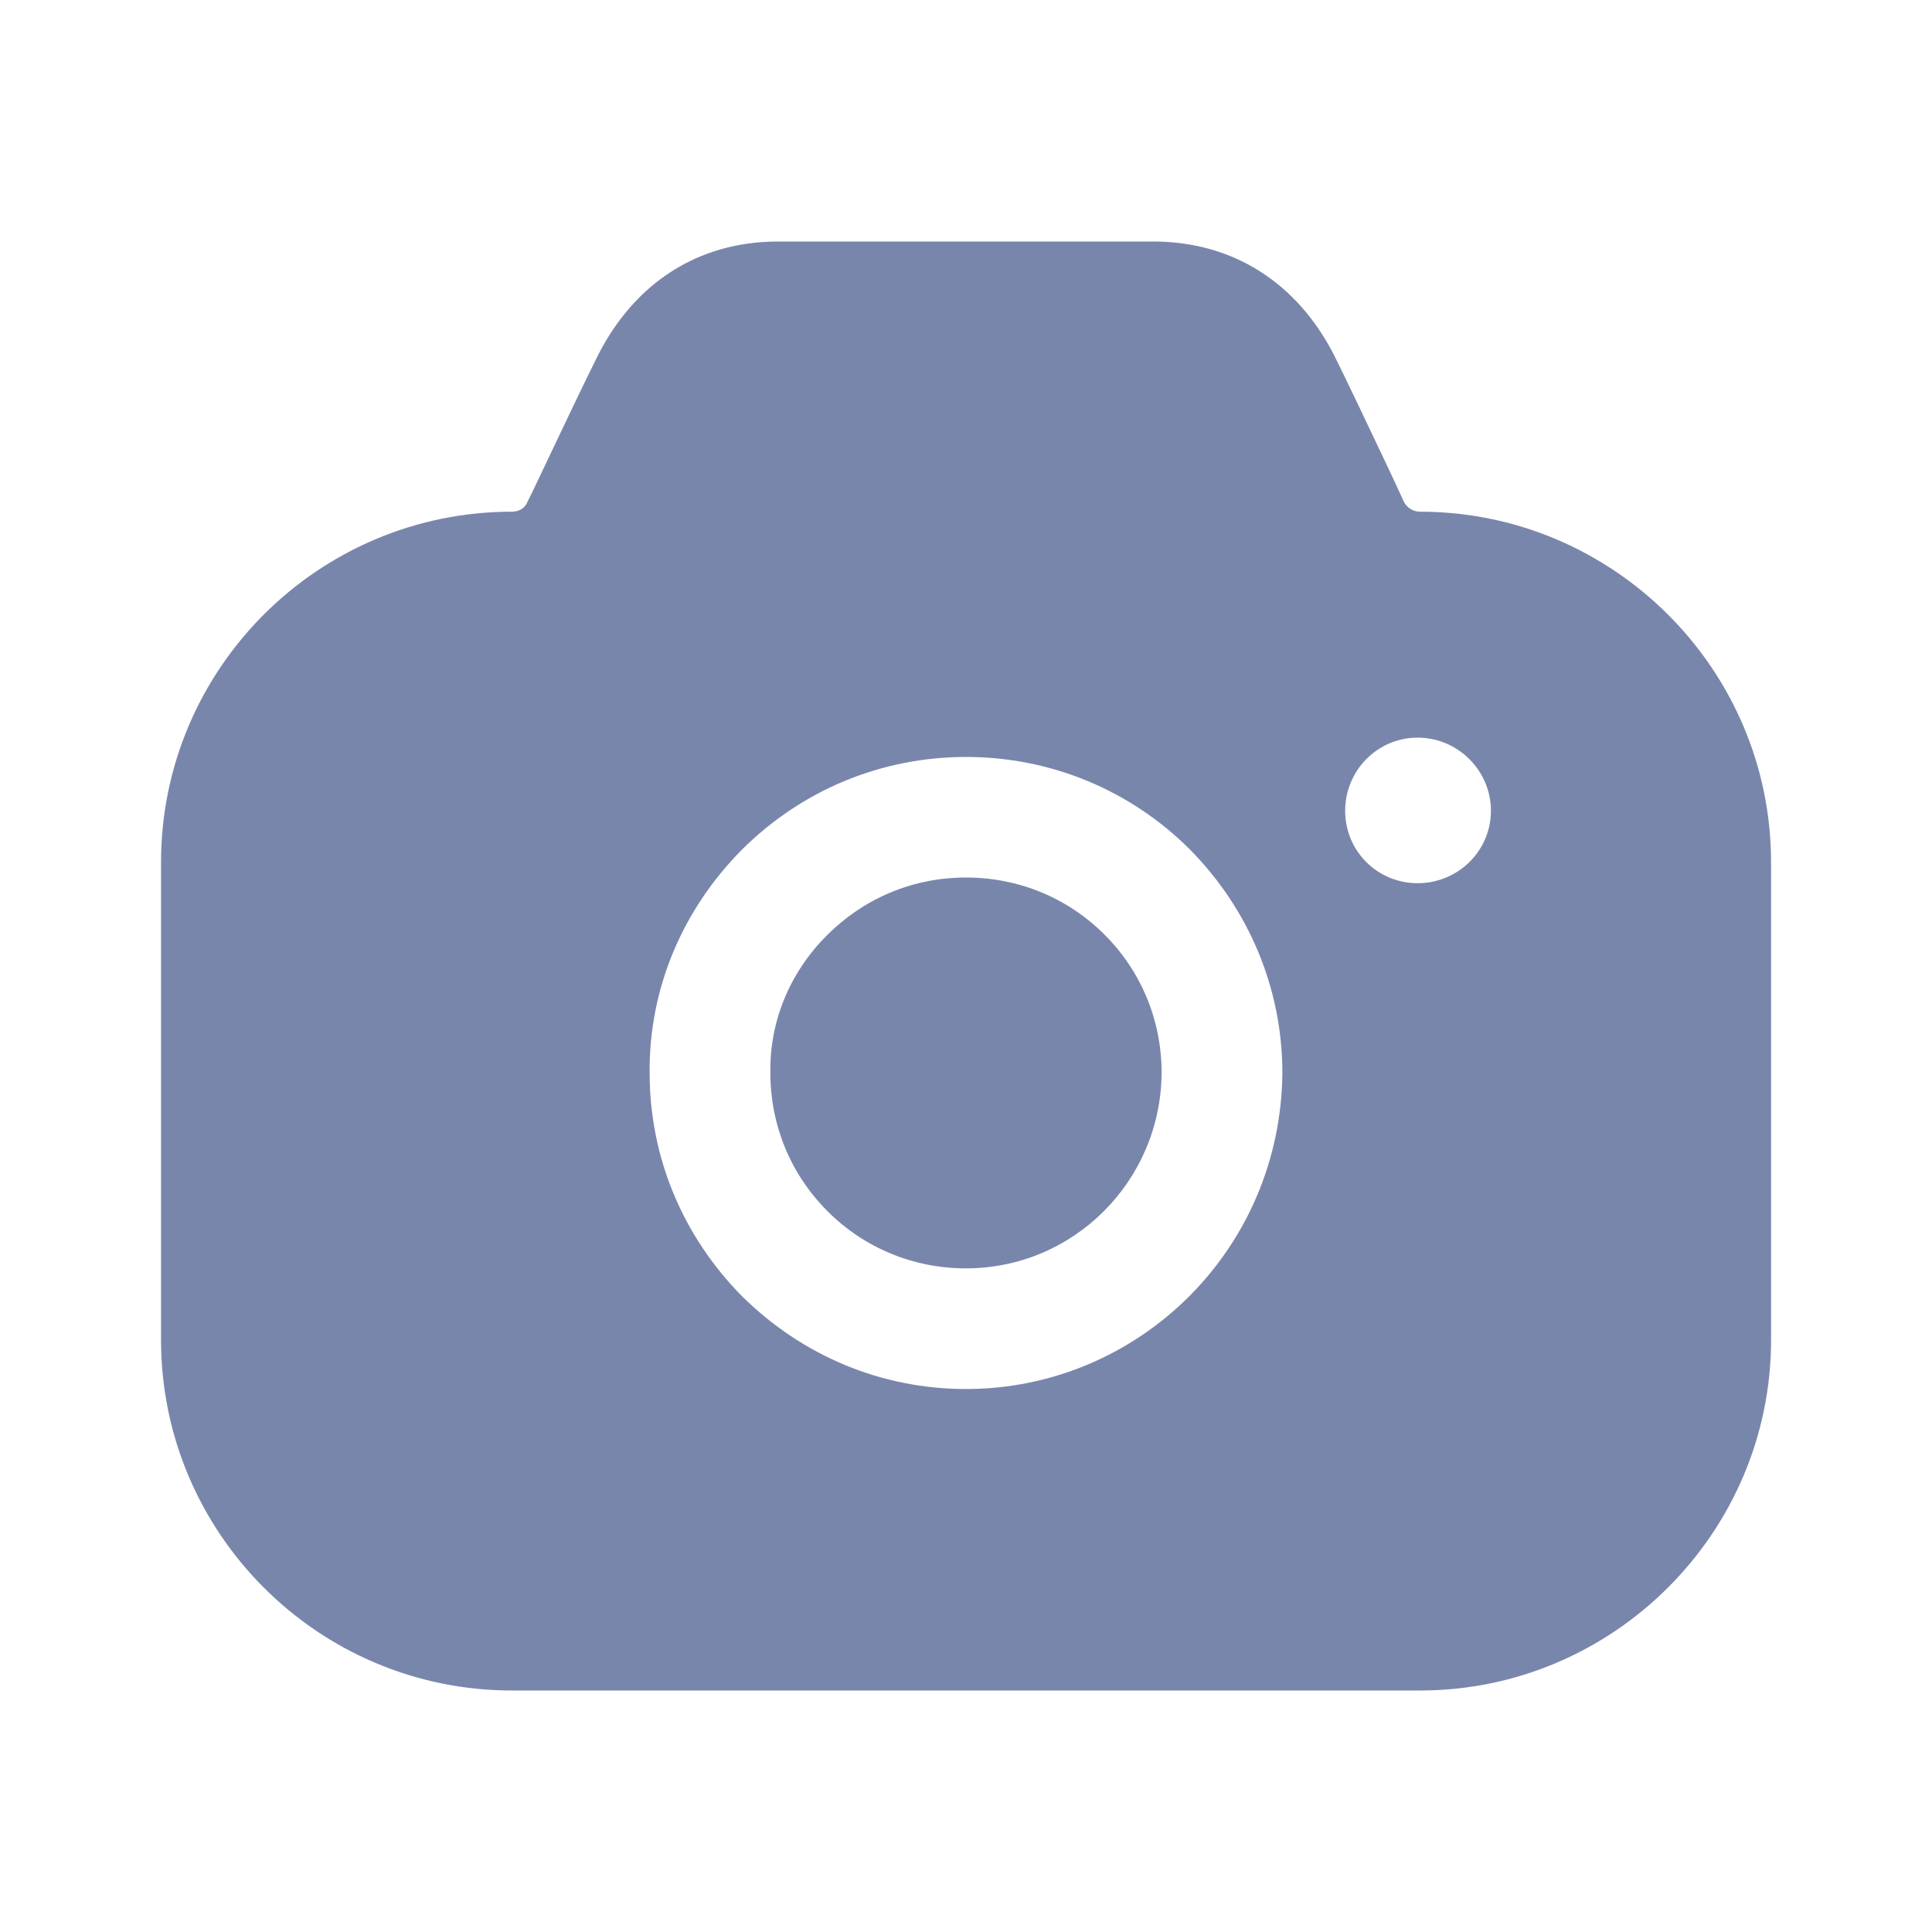
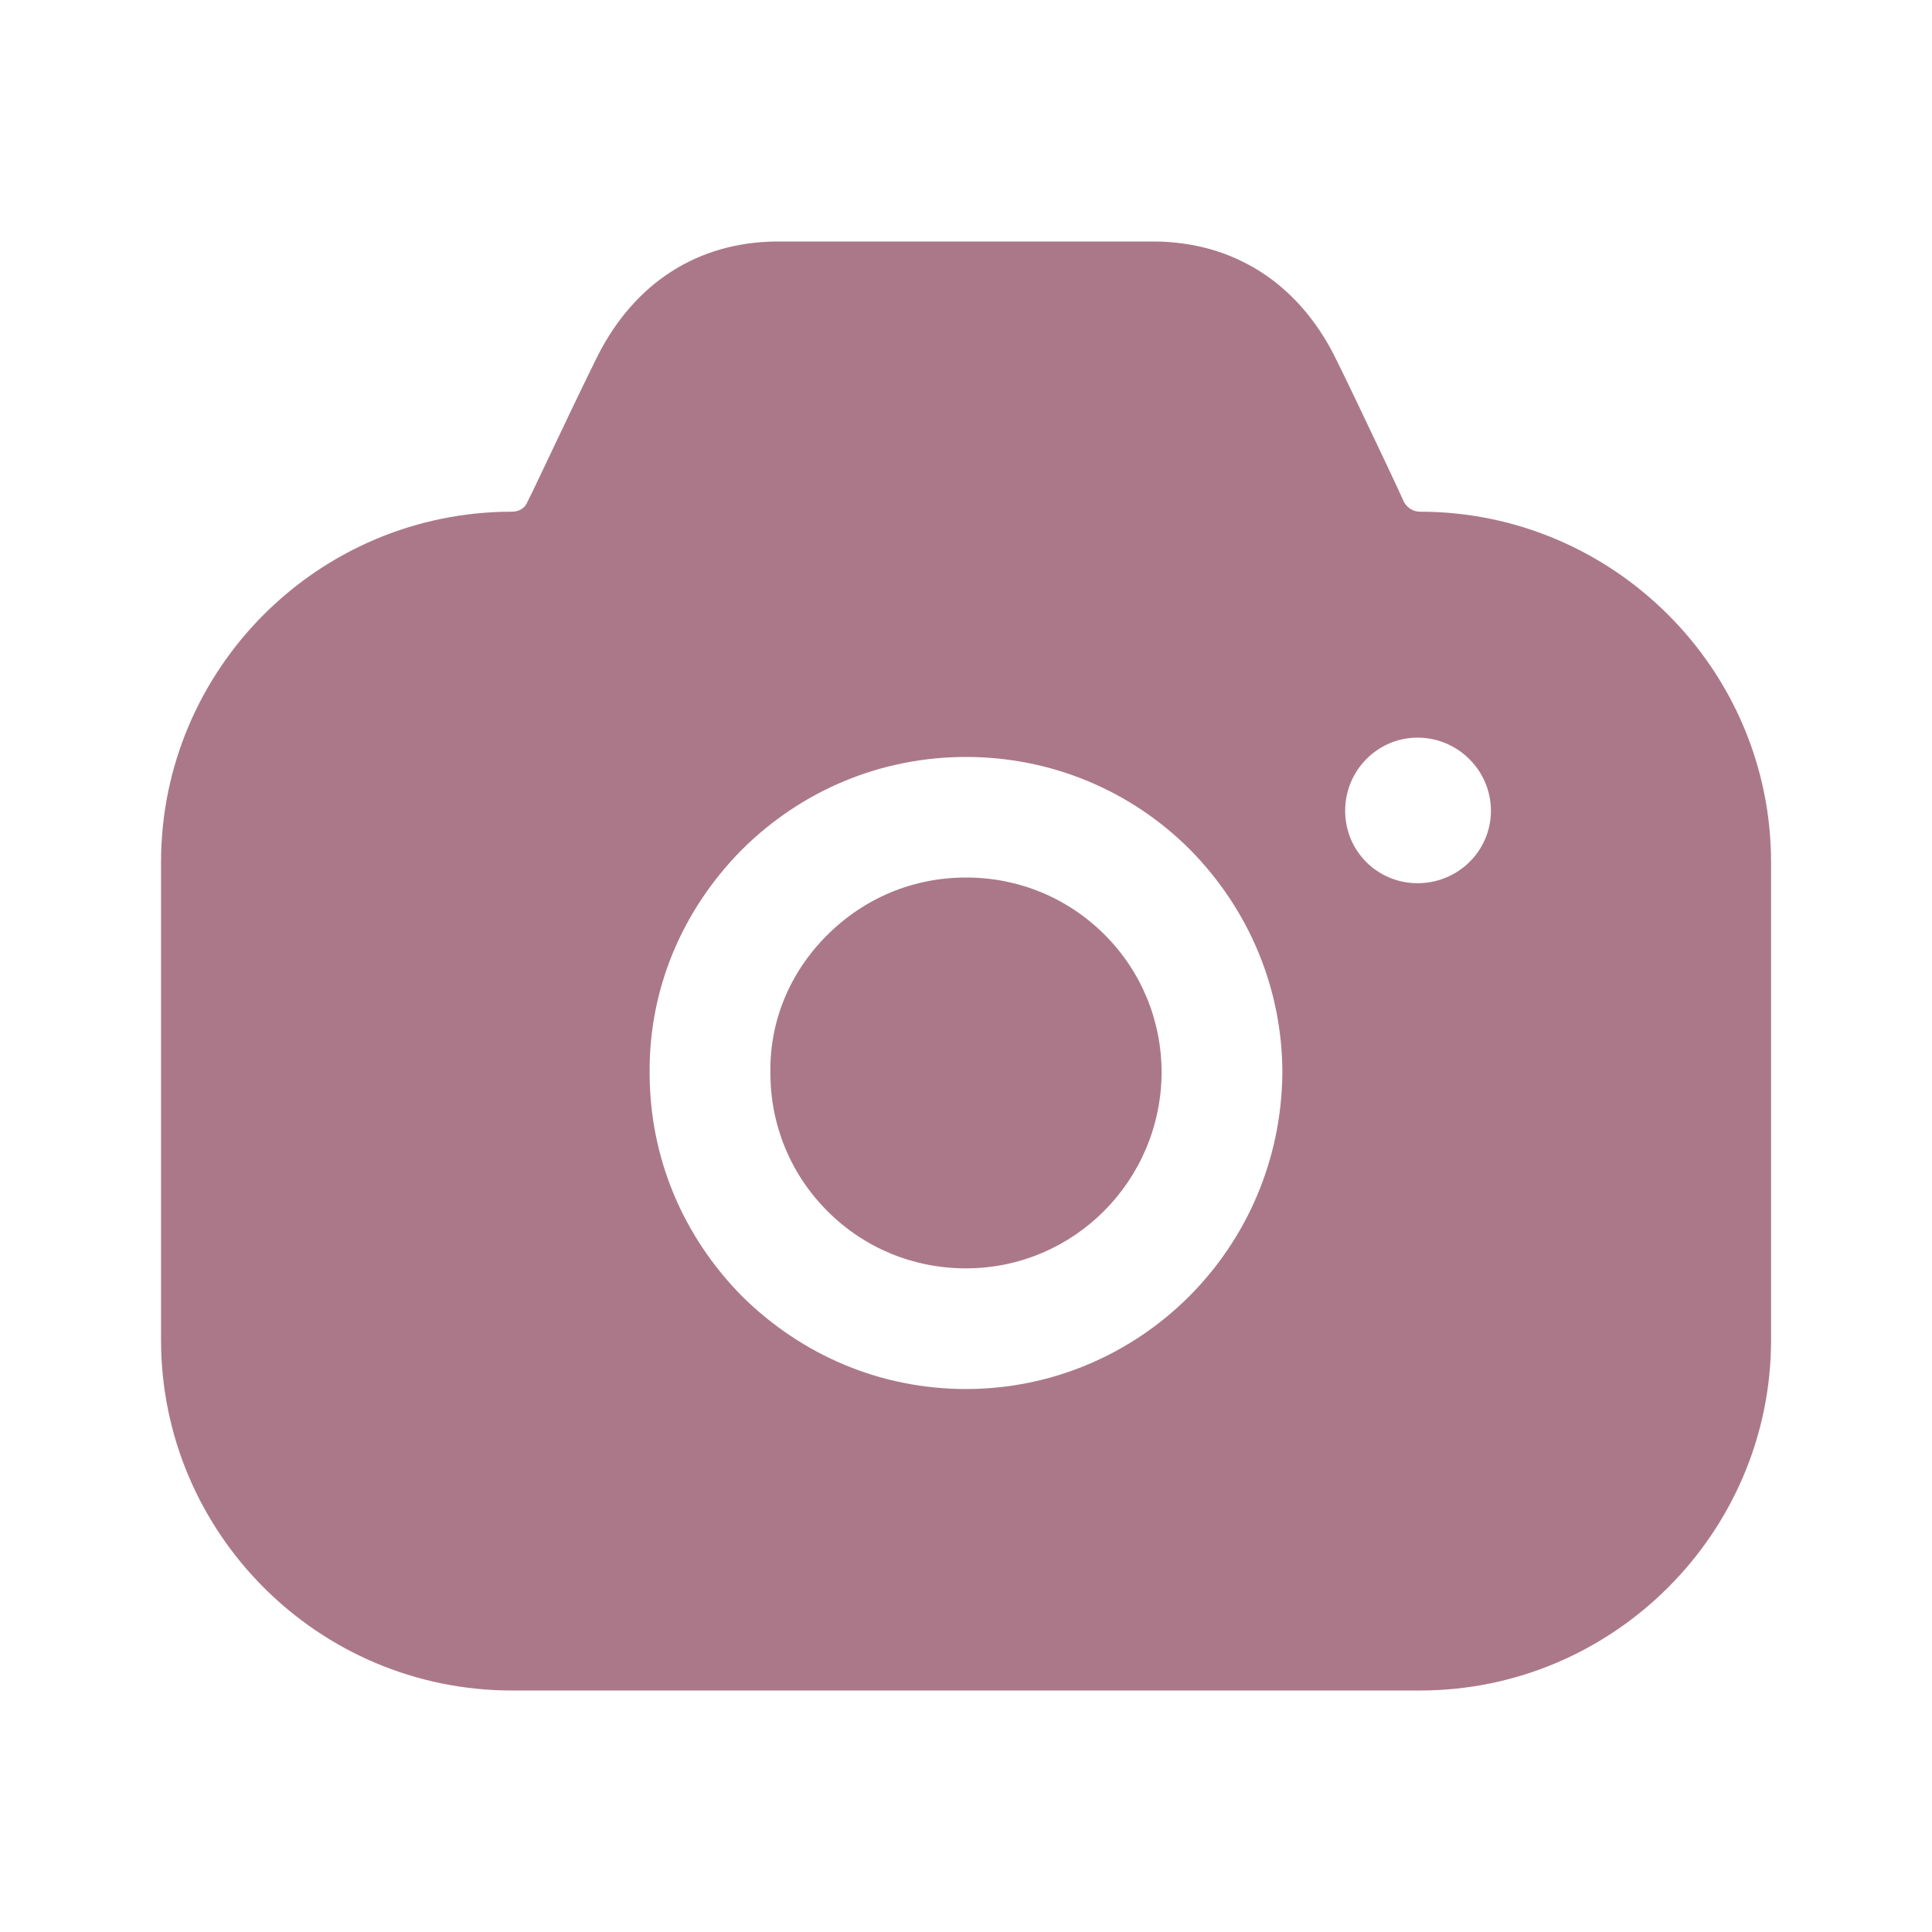
<svg xmlns="http://www.w3.org/2000/svg" width="20" height="20" viewBox="0 0 20 20" fill="none">
-   <path fill-rule="evenodd" clip-rule="evenodd" d="M14.534 5.197C14.567 5.255 14.625 5.297 14.7 5.297C16.7 5.297 18.334 6.928 18.334 8.926V13.871C18.334 15.868 16.7 17.5 14.7 17.5H5.3C3.292 17.5 1.667 15.868 1.667 13.871V8.926C1.667 6.928 3.292 5.297 5.3 5.297C5.367 5.297 5.434 5.264 5.459 5.197L5.509 5.097C5.537 5.037 5.567 4.975 5.597 4.912C5.81 4.462 6.046 3.966 6.192 3.674C6.575 2.925 7.225 2.508 8.034 2.5H11.959C12.767 2.508 13.425 2.925 13.809 3.674C13.94 3.936 14.14 4.358 14.333 4.765C14.372 4.849 14.412 4.933 14.45 5.014L14.534 5.197ZM13.925 8.393C13.925 8.81 14.259 9.143 14.675 9.143C15.092 9.143 15.434 8.81 15.434 8.393C15.434 7.977 15.092 7.636 14.675 7.636C14.259 7.636 13.925 7.977 13.925 8.393ZM8.559 9.684C8.95 9.292 9.459 9.084 10 9.084C10.542 9.084 11.05 9.292 11.434 9.675C11.817 10.058 12.025 10.566 12.025 11.107C12.017 12.223 11.117 13.13 10 13.13C9.459 13.13 8.95 12.922 8.567 12.539C8.184 12.156 7.975 11.648 7.975 11.107V11.099C7.967 10.574 8.175 10.067 8.559 9.684ZM12.309 13.421C11.717 14.012 10.9 14.379 10 14.379C9.125 14.379 8.309 14.037 7.684 13.421C7.067 12.797 6.725 11.981 6.725 11.107C6.717 10.241 7.059 9.426 7.675 8.801C8.3 8.177 9.125 7.836 10 7.836C10.875 7.836 11.7 8.177 12.317 8.793C12.934 9.417 13.275 10.241 13.275 11.107C13.267 12.014 12.9 12.83 12.309 13.421Z" fill="#7986AC" />
+   <path fill-rule="evenodd" clip-rule="evenodd" d="M14.534 5.197C14.567 5.255 14.625 5.297 14.7 5.297C16.7 5.297 18.334 6.928 18.334 8.926V13.871C18.334 15.868 16.7 17.5 14.7 17.5H5.3C3.292 17.5 1.667 15.868 1.667 13.871V8.926C1.667 6.928 3.292 5.297 5.3 5.297C5.367 5.297 5.434 5.264 5.459 5.197L5.509 5.097C5.537 5.037 5.567 4.975 5.597 4.912C5.81 4.462 6.046 3.966 6.192 3.674C6.575 2.925 7.225 2.508 8.034 2.5H11.959C12.767 2.508 13.425 2.925 13.809 3.674C13.94 3.936 14.14 4.358 14.333 4.765C14.372 4.849 14.412 4.933 14.45 5.014L14.534 5.197ZM13.925 8.393C13.925 8.81 14.259 9.143 14.675 9.143C15.092 9.143 15.434 8.81 15.434 8.393C15.434 7.977 15.092 7.636 14.675 7.636C14.259 7.636 13.925 7.977 13.925 8.393ZM8.559 9.684C8.95 9.292 9.459 9.084 10 9.084C10.542 9.084 11.05 9.292 11.434 9.675C11.817 10.058 12.025 10.566 12.025 11.107C12.017 12.223 11.117 13.13 10 13.13C9.459 13.13 8.95 12.922 8.567 12.539C8.184 12.156 7.975 11.648 7.975 11.107V11.099C7.967 10.574 8.175 10.067 8.559 9.684ZM12.309 13.421C11.717 14.012 10.9 14.379 10 14.379C9.125 14.379 8.309 14.037 7.684 13.421C7.067 12.797 6.725 11.981 6.725 11.107C6.717 10.241 7.059 9.426 7.675 8.801C8.3 8.177 9.125 7.836 10 7.836C10.875 7.836 11.7 8.177 12.317 8.793C12.934 9.417 13.275 10.241 13.275 11.107C13.267 12.014 12.9 12.83 12.309 13.421Z" fill="#ab788a" />
</svg>
